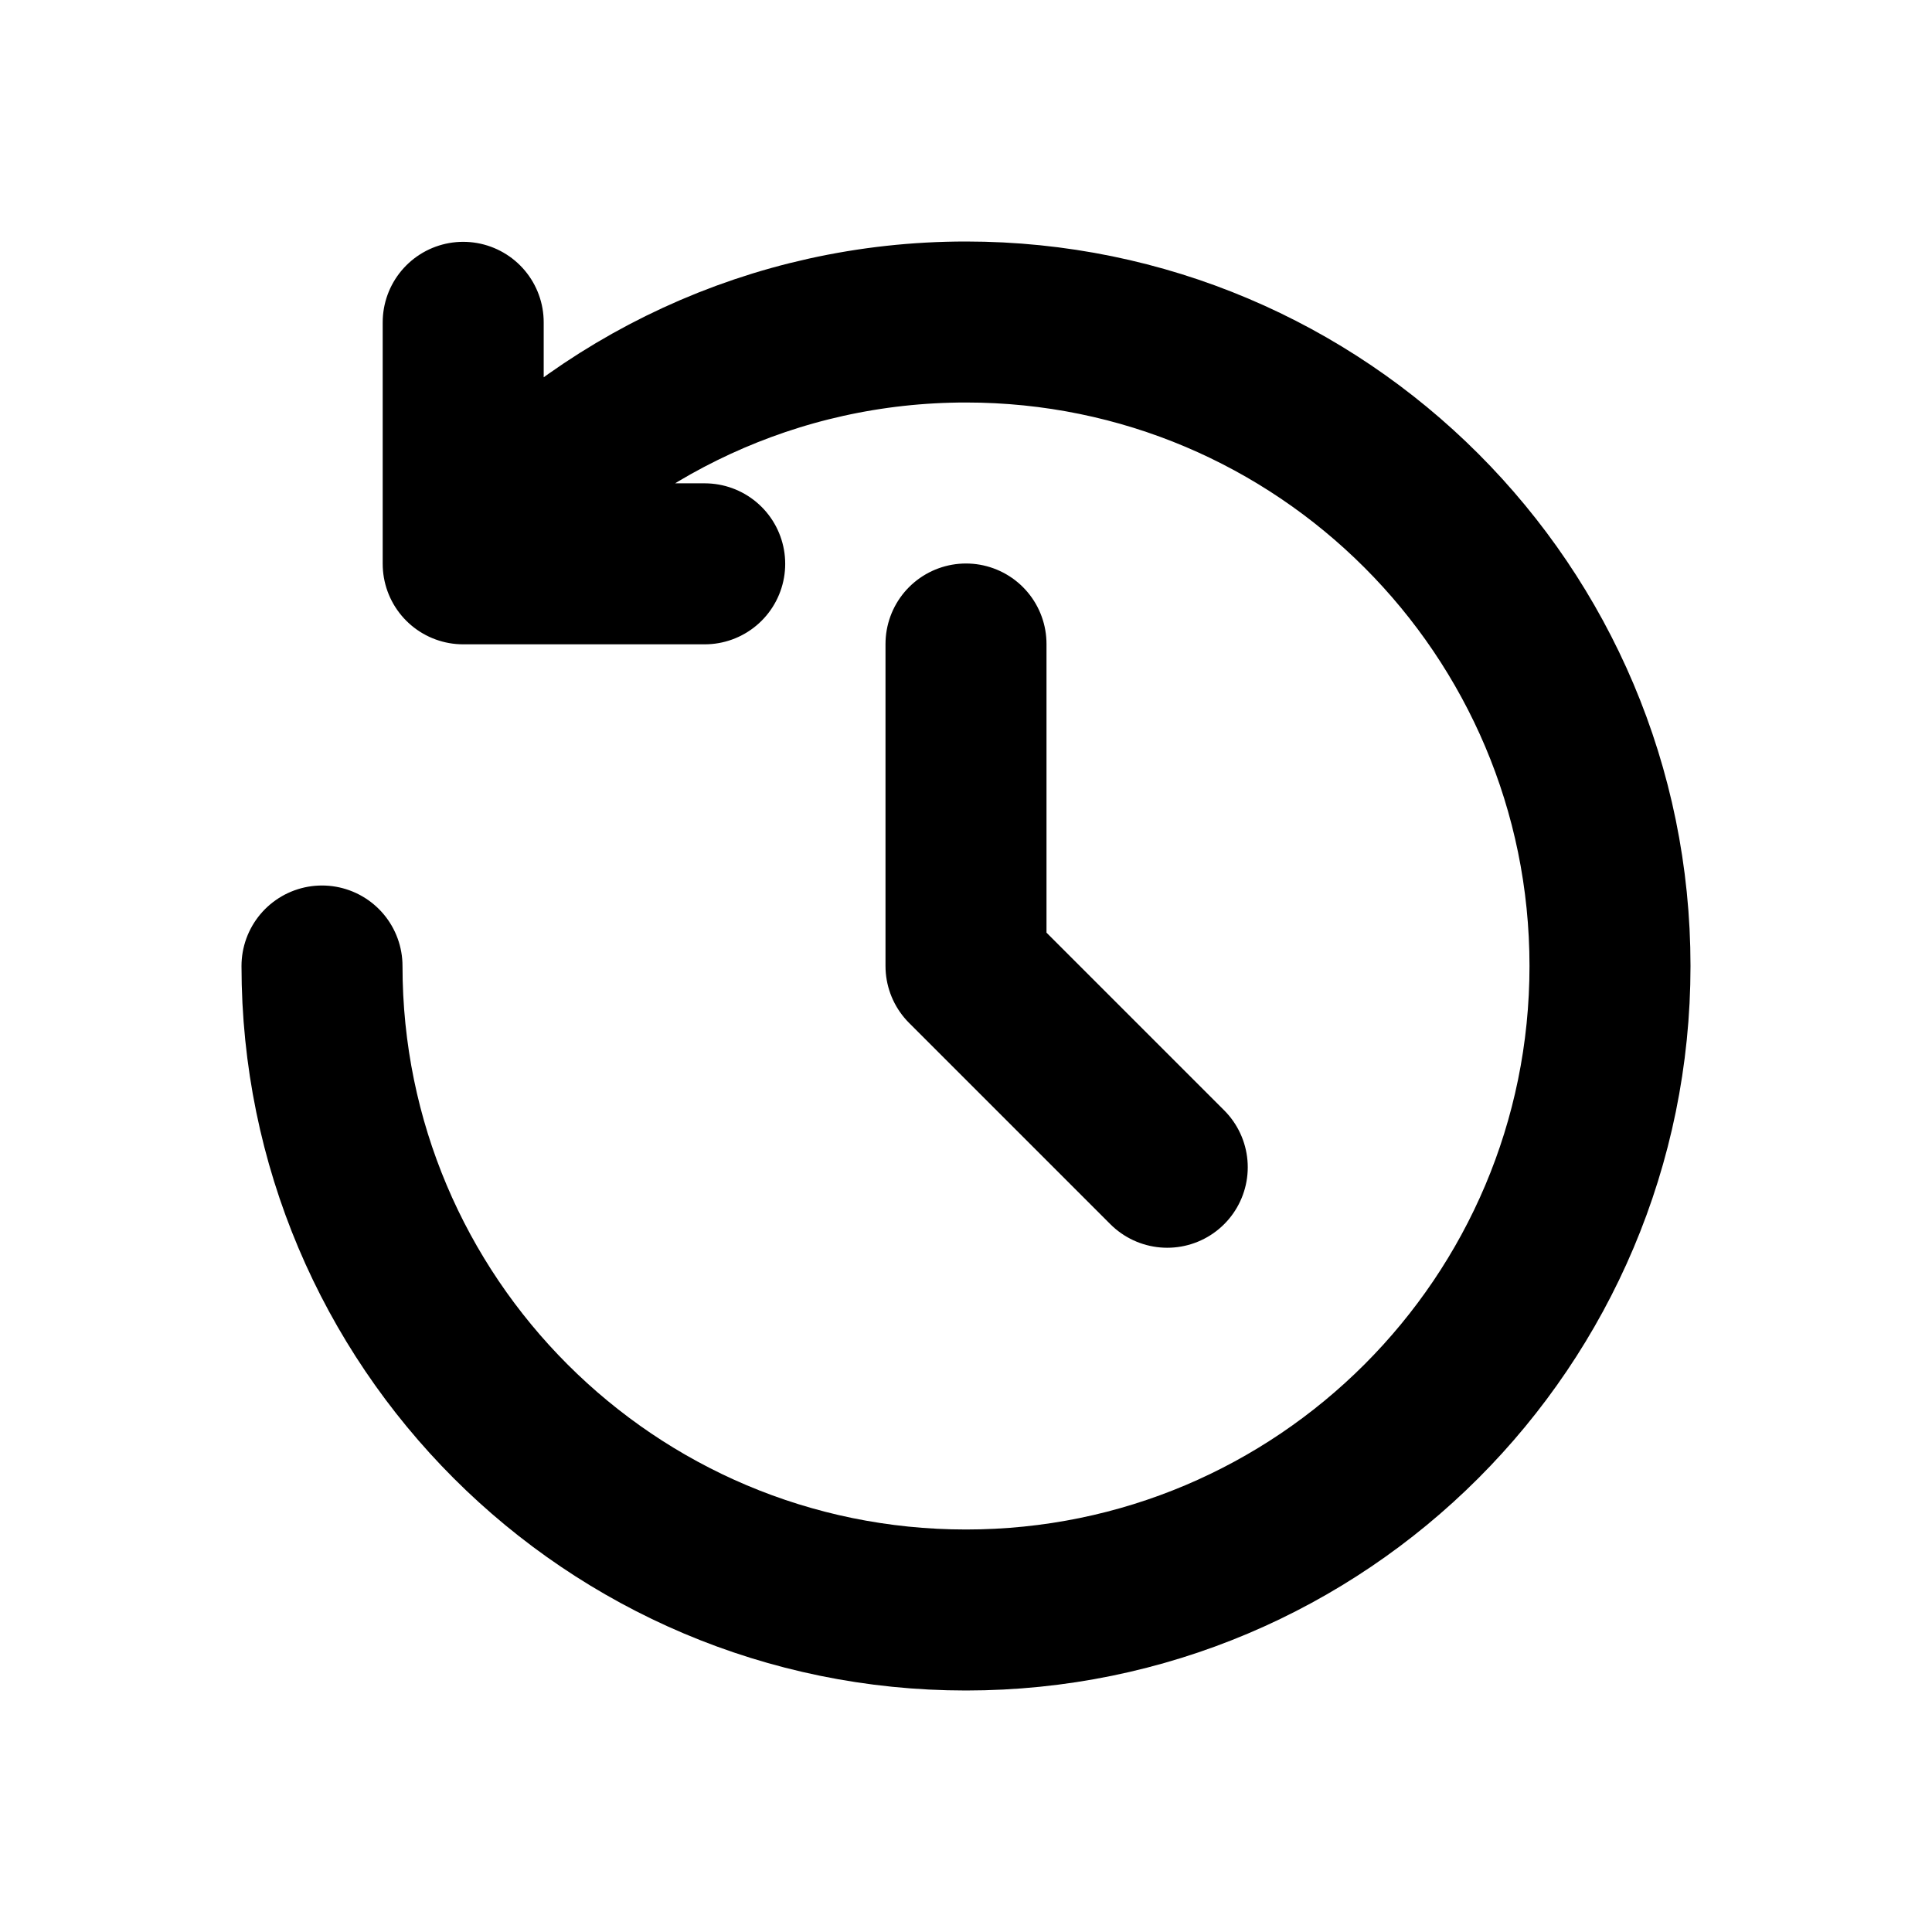
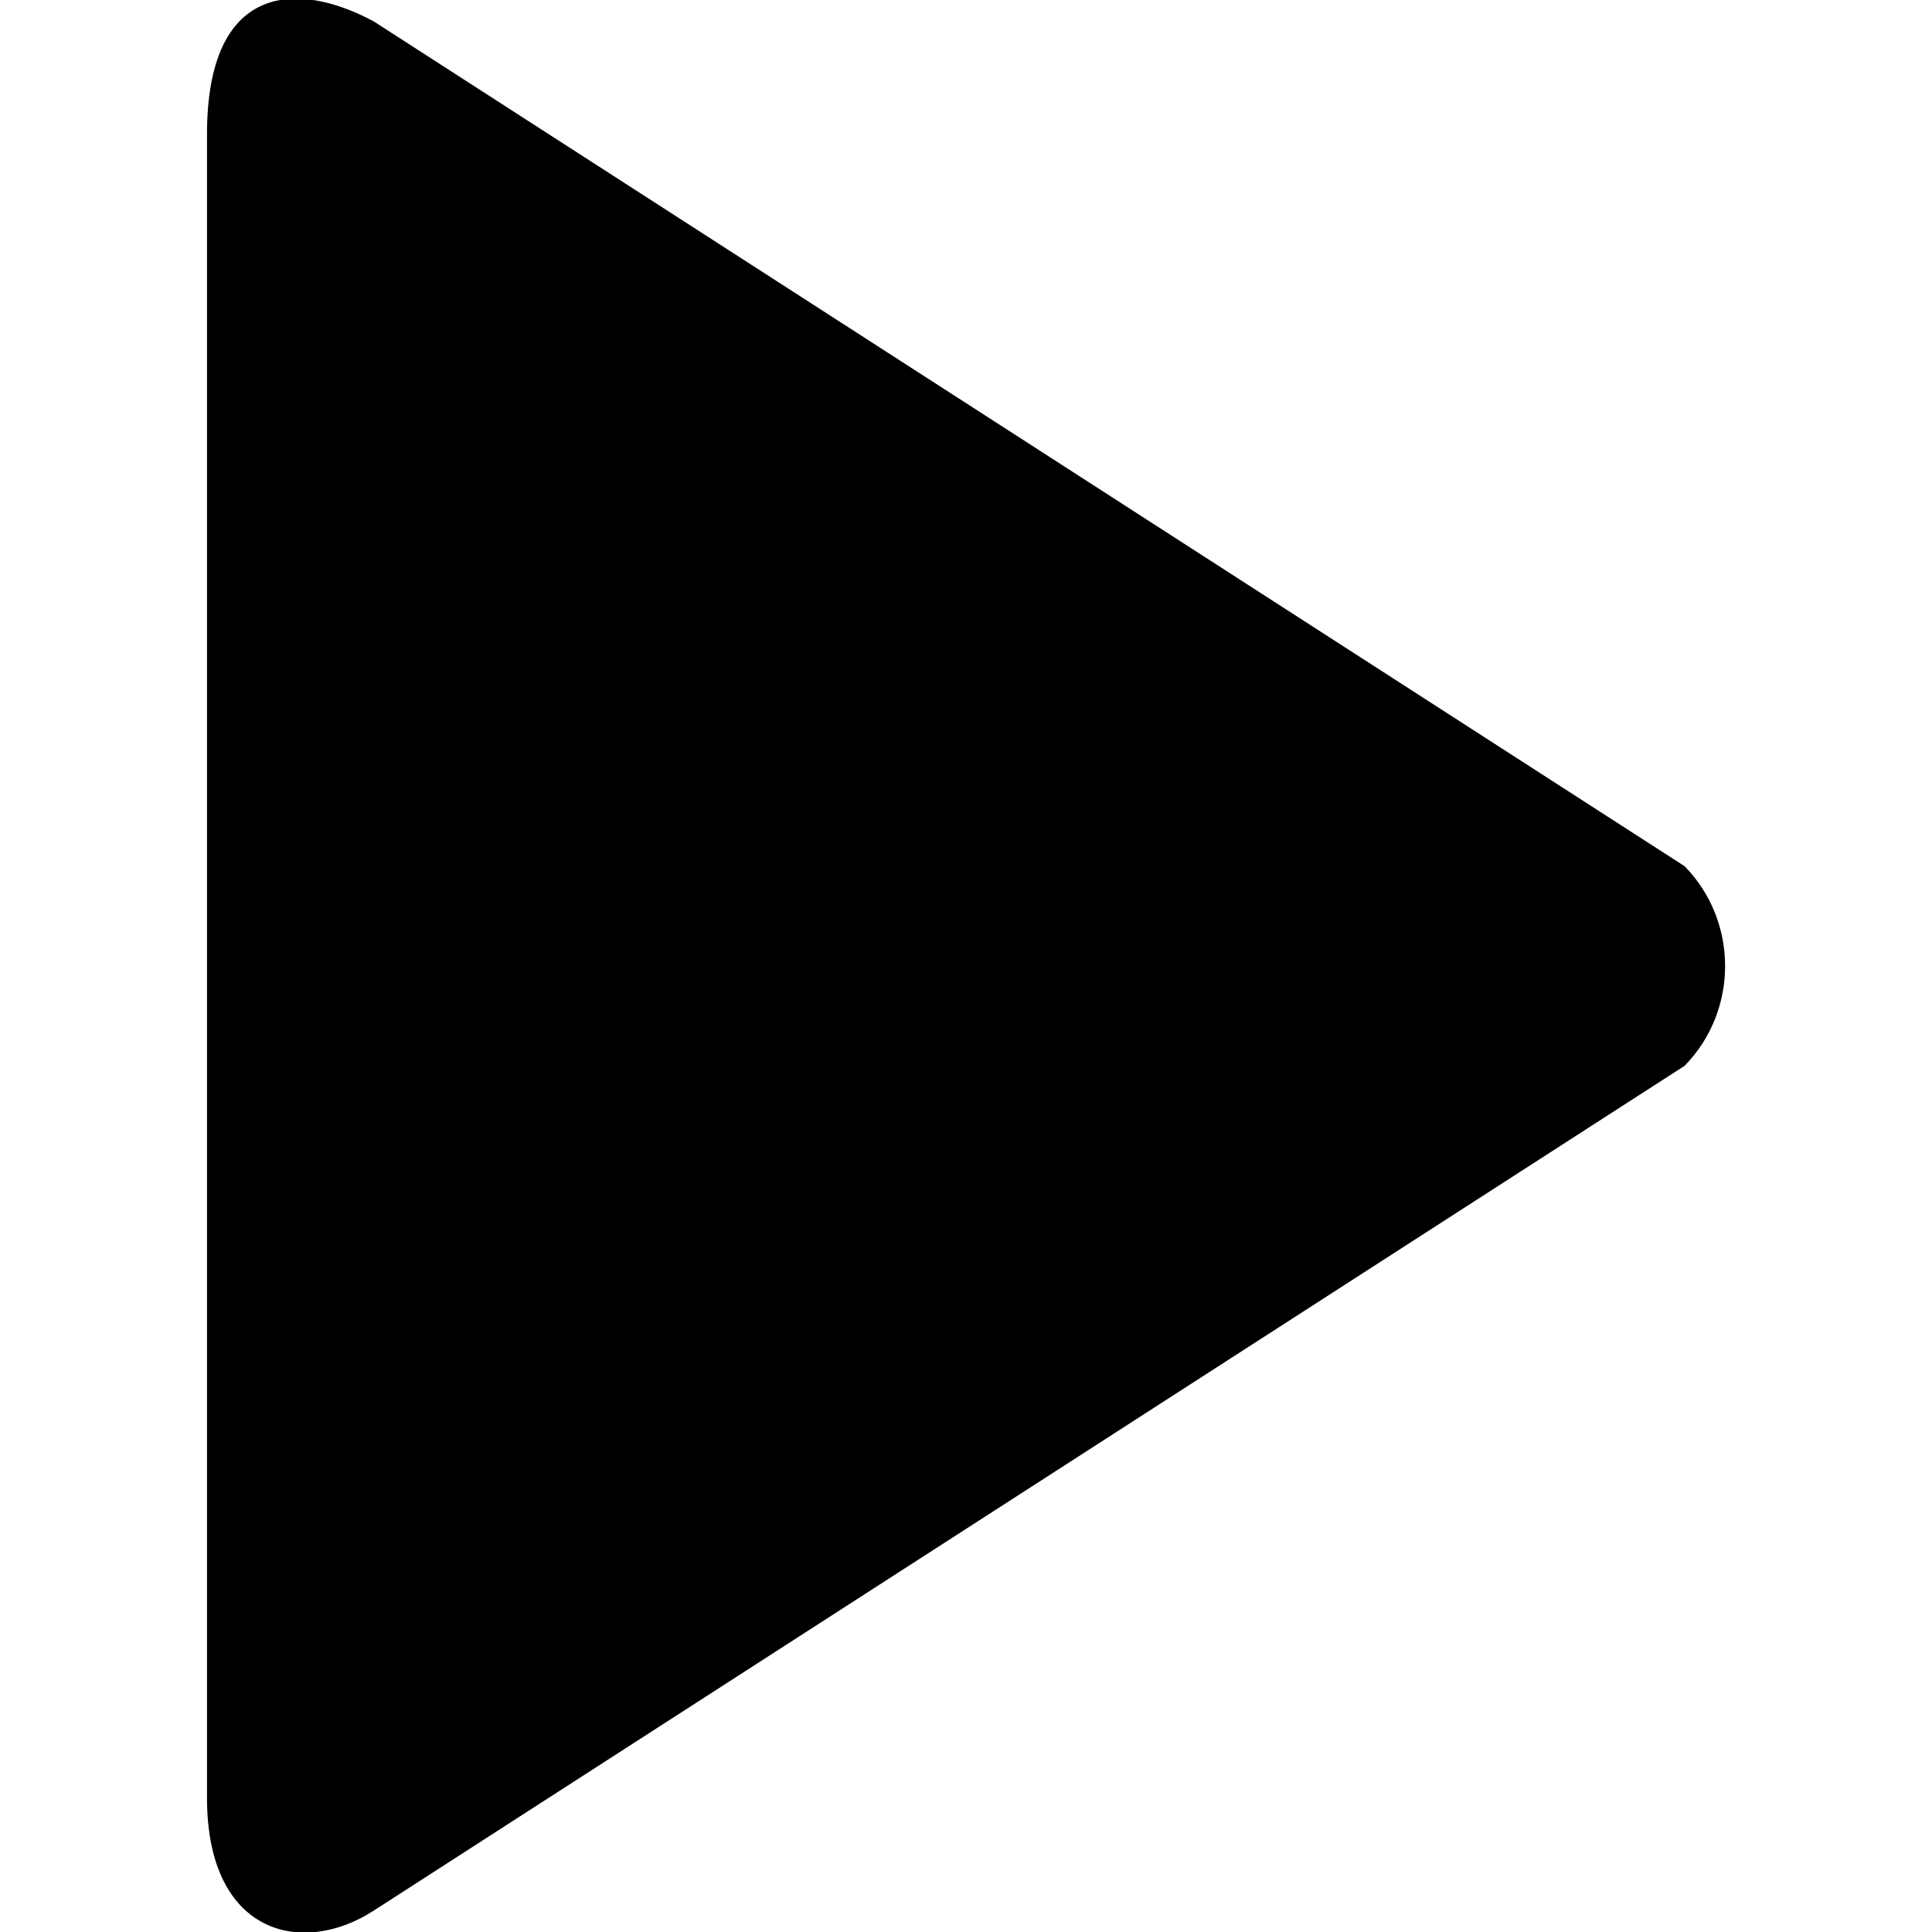
- <svg xmlns="http://www.w3.org/2000/svg" width="800px" height="800px" viewBox="0 0 24 24" fill="none">
-   <path d="M4 12C4 16.418 7.582 20 12 20C16.418 20 20 16.418 20 12C20 7.582 16.418 4 12 4C9.611 4 7.466 5.048 6 6.708C5.916 6.804 5.834 6.901 5.755 7M12 8V12L14.5 14.5M5.754 4.004V7.004H8.754" stroke="#000000" stroke-width="2" stroke-linecap="round" stroke-linejoin="round" />
+ <svg xmlns="http://www.w3.org/2000/svg" width="800px" height="800px" viewBox="-3 0 28 28" version="1.1">
+   <defs>
+ 
+ </defs>
+   <g id="Page-1" stroke="none" stroke-width="1" fill="none" fill-rule="evenodd">
+     <g id="Icon-Set-Filled" transform="translate(-419, -571)" fill="#000000">
+       <path d="M440.415,583.554 L421.418,571.311 C420.291,570.704 419,570.767 419,572.946 L419,597.054 C419,599.046 420.385,599.36 421.418,598.689 L440.415,586.446 C441.197,585.647 441.197,584.353 440.415,583.554" id="play">
+ 
+ </path>
+     </g>
+   </g>
</svg>
